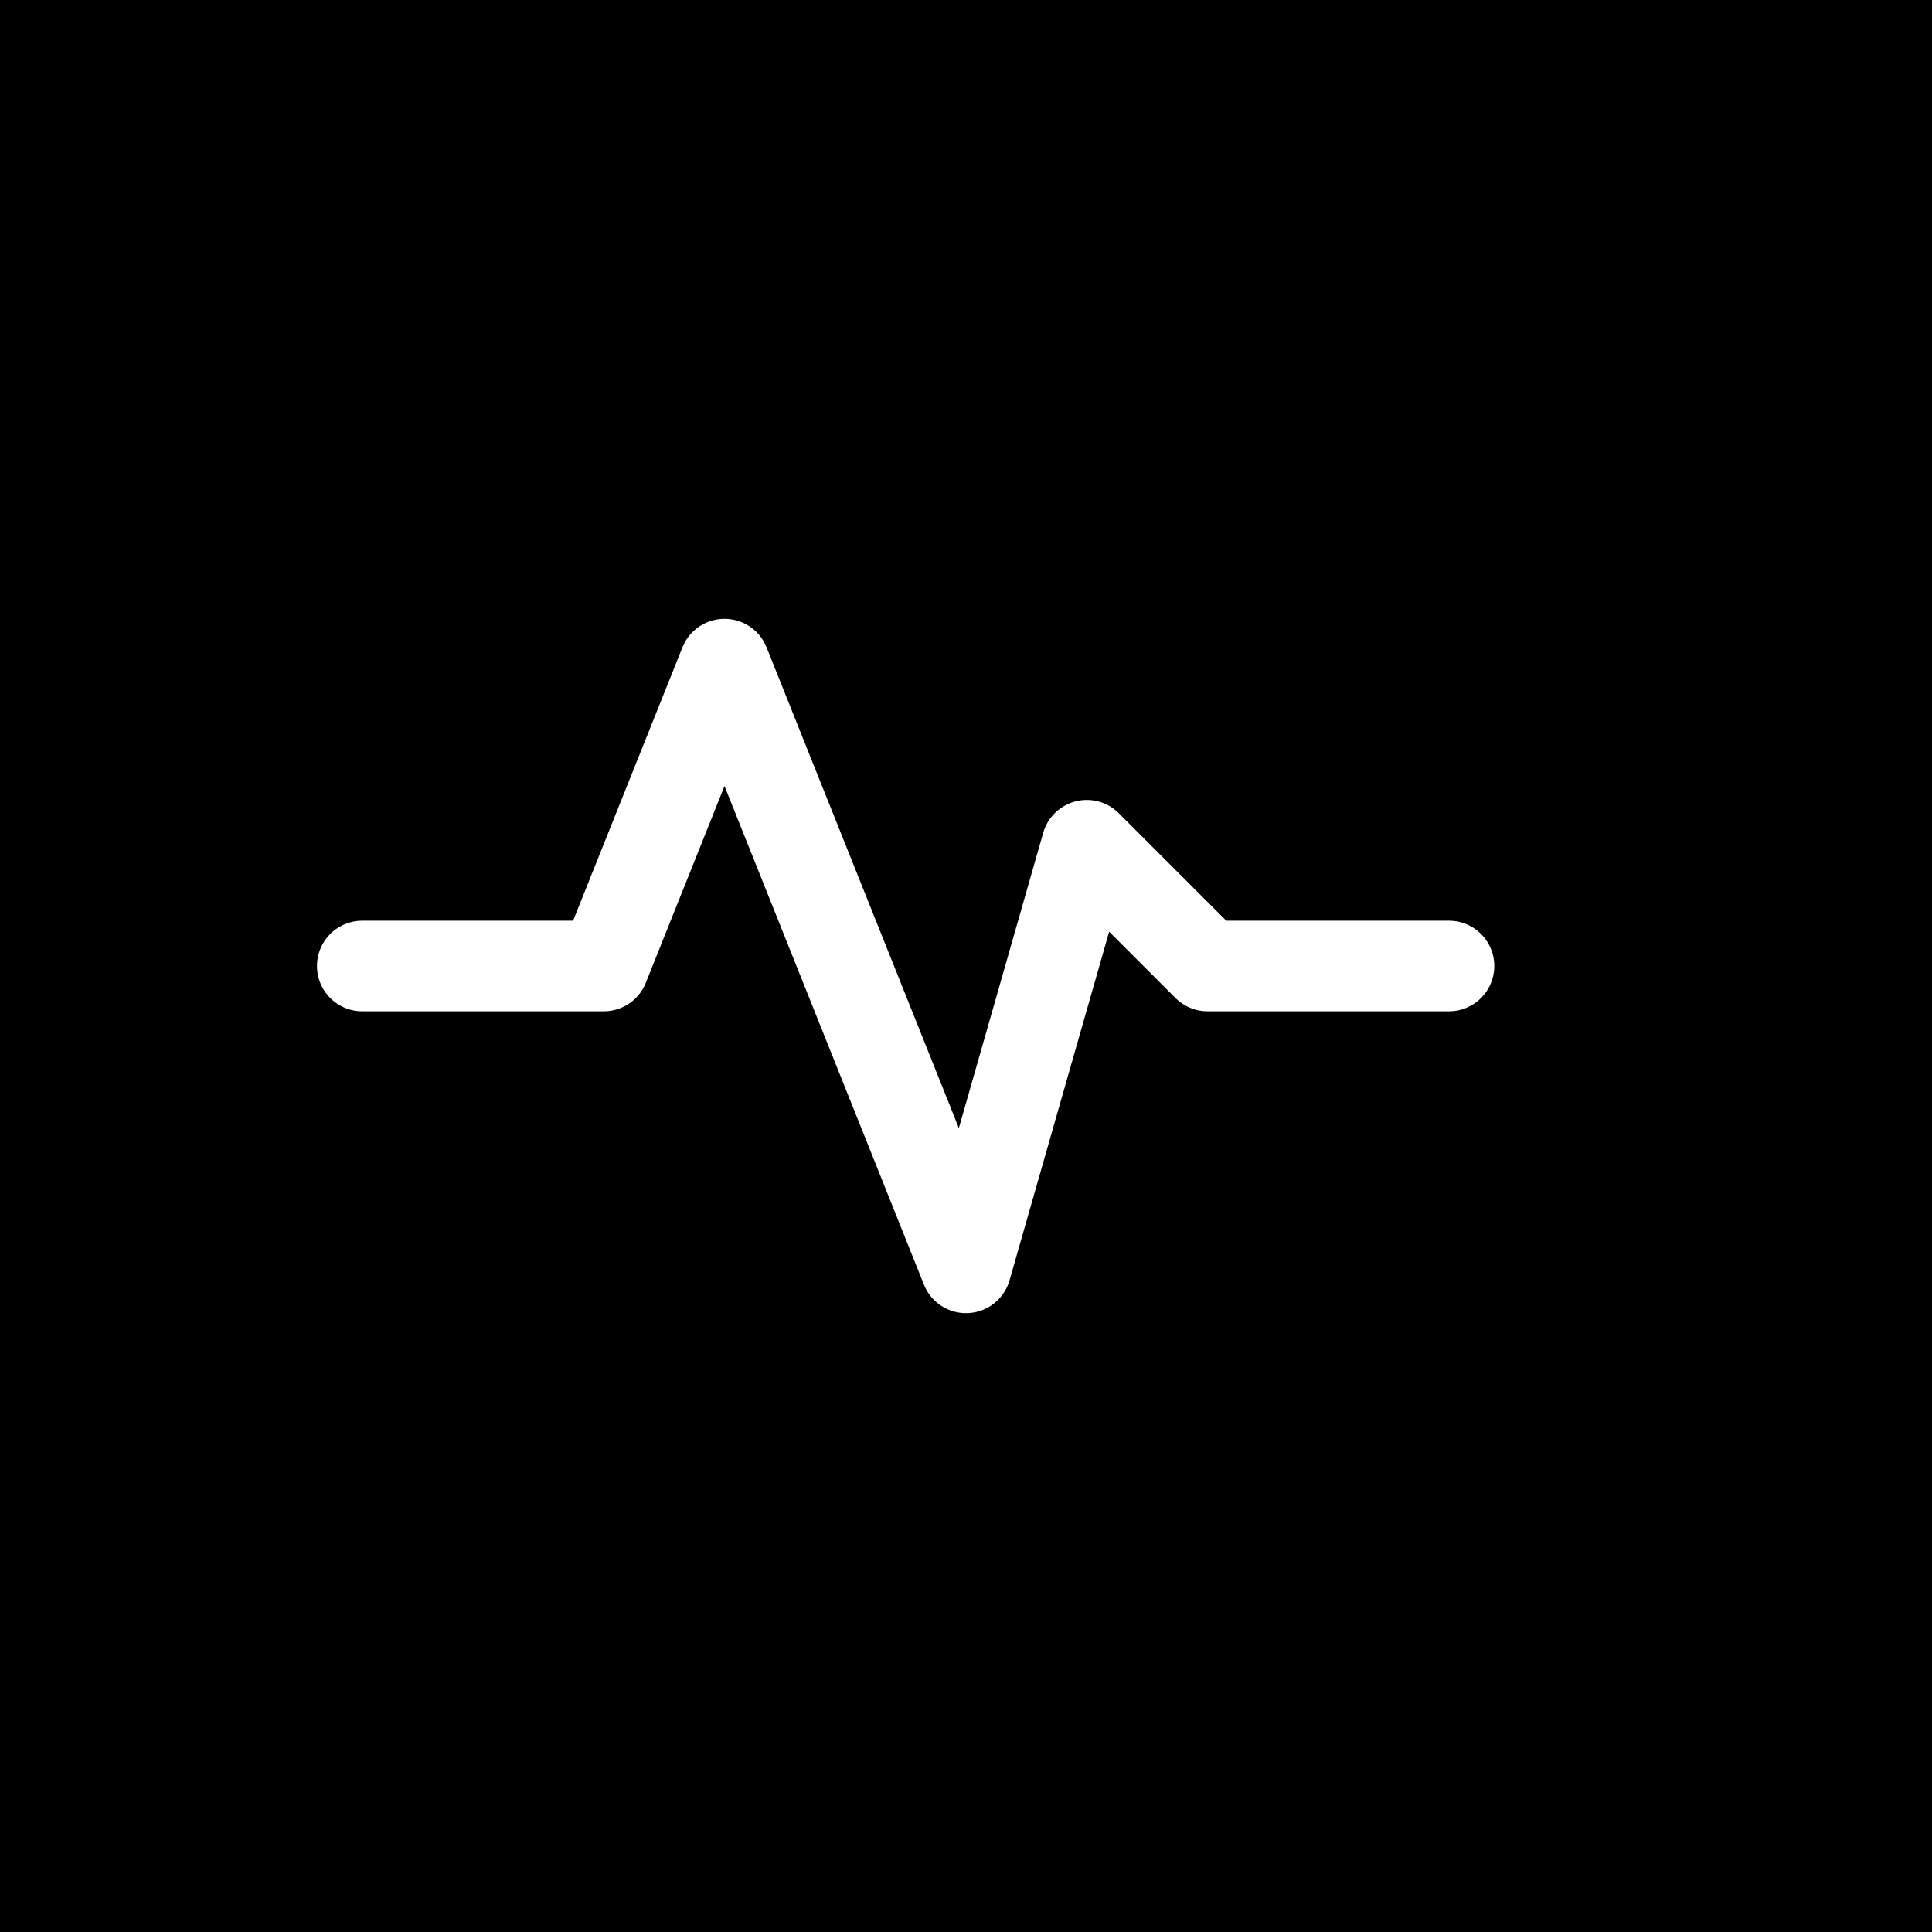
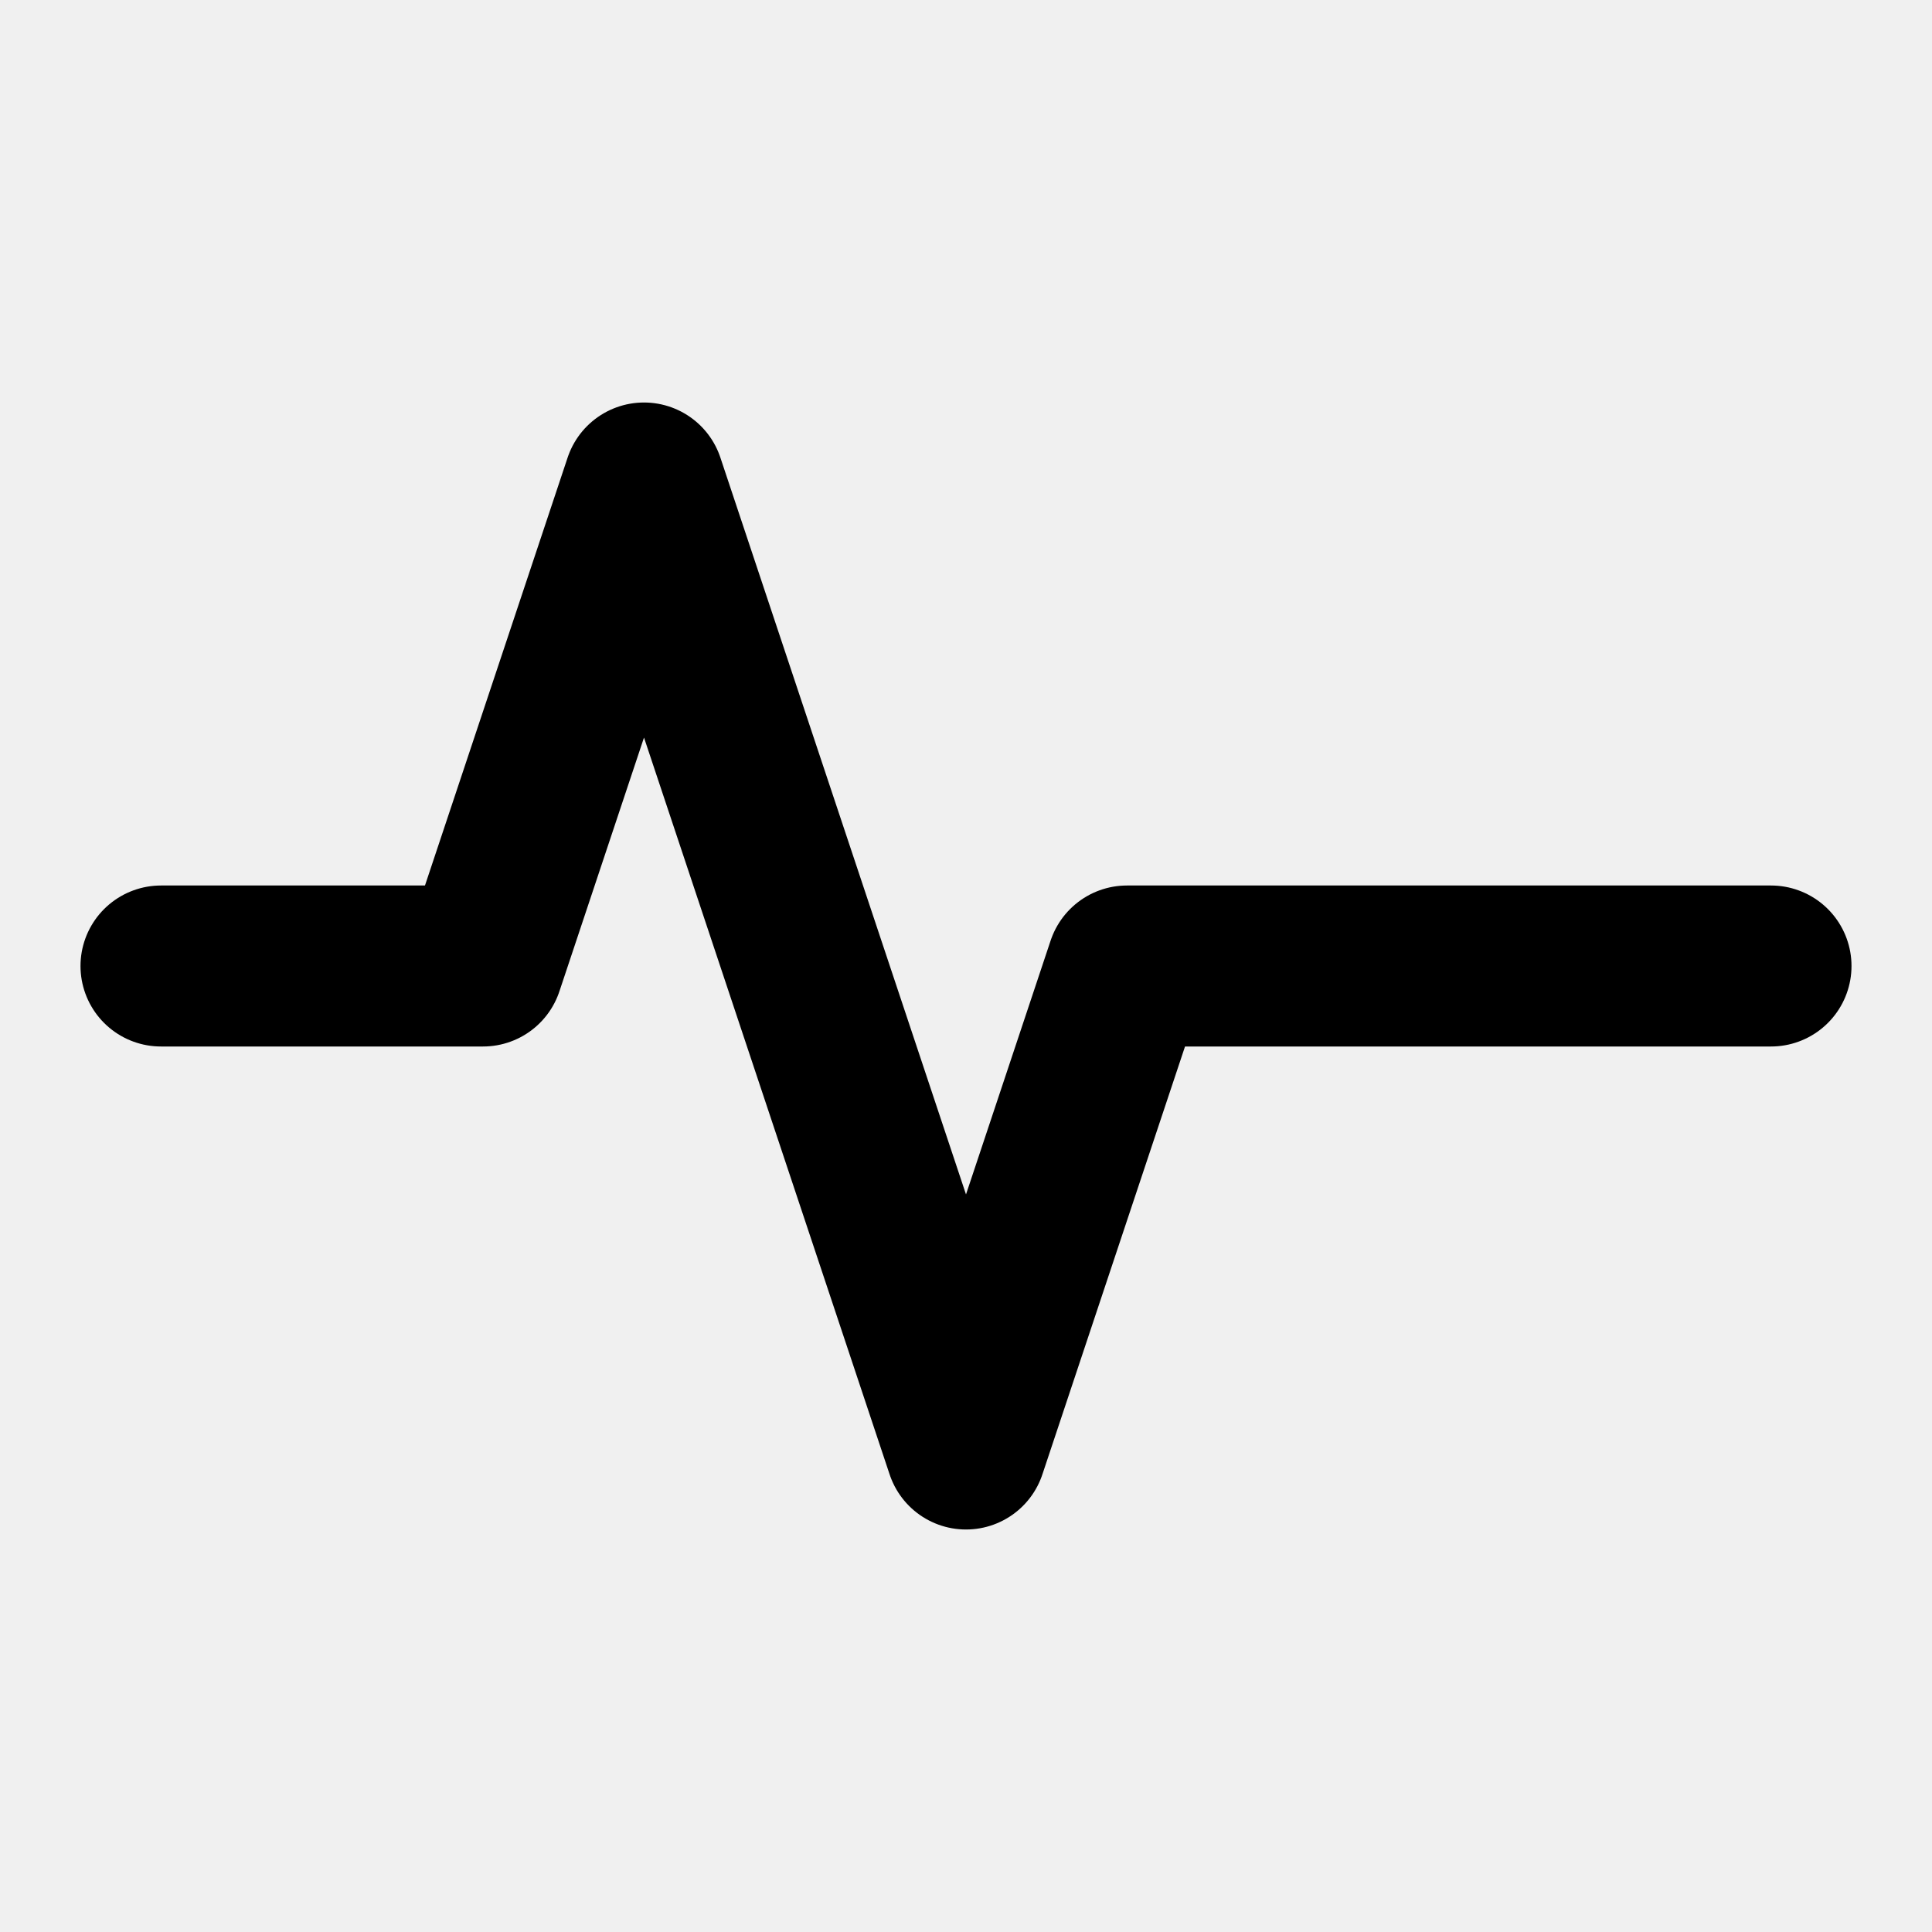
- <svg xmlns="http://www.w3.org/2000/svg" width="32" height="32" viewBox="0 0 32 32">
-   <rect width="32" height="32" fill="black" />
-   <path d="M6 16h4l2-5 4 10 2-7 2 2h4" stroke="white" stroke-width="1.5" stroke-linecap="round" stroke-linejoin="round" />
+ <svg xmlns="http://www.w3.org/2000/svg" viewBox="0 0 24 24" fill="none" stroke="currentColor" stroke-width="2" stroke-linecap="round" stroke-linejoin="round">
+   <path d="M2 12h4l2-6 4 12 2-6h8" fill="none" stroke="#000000" />
</svg>
